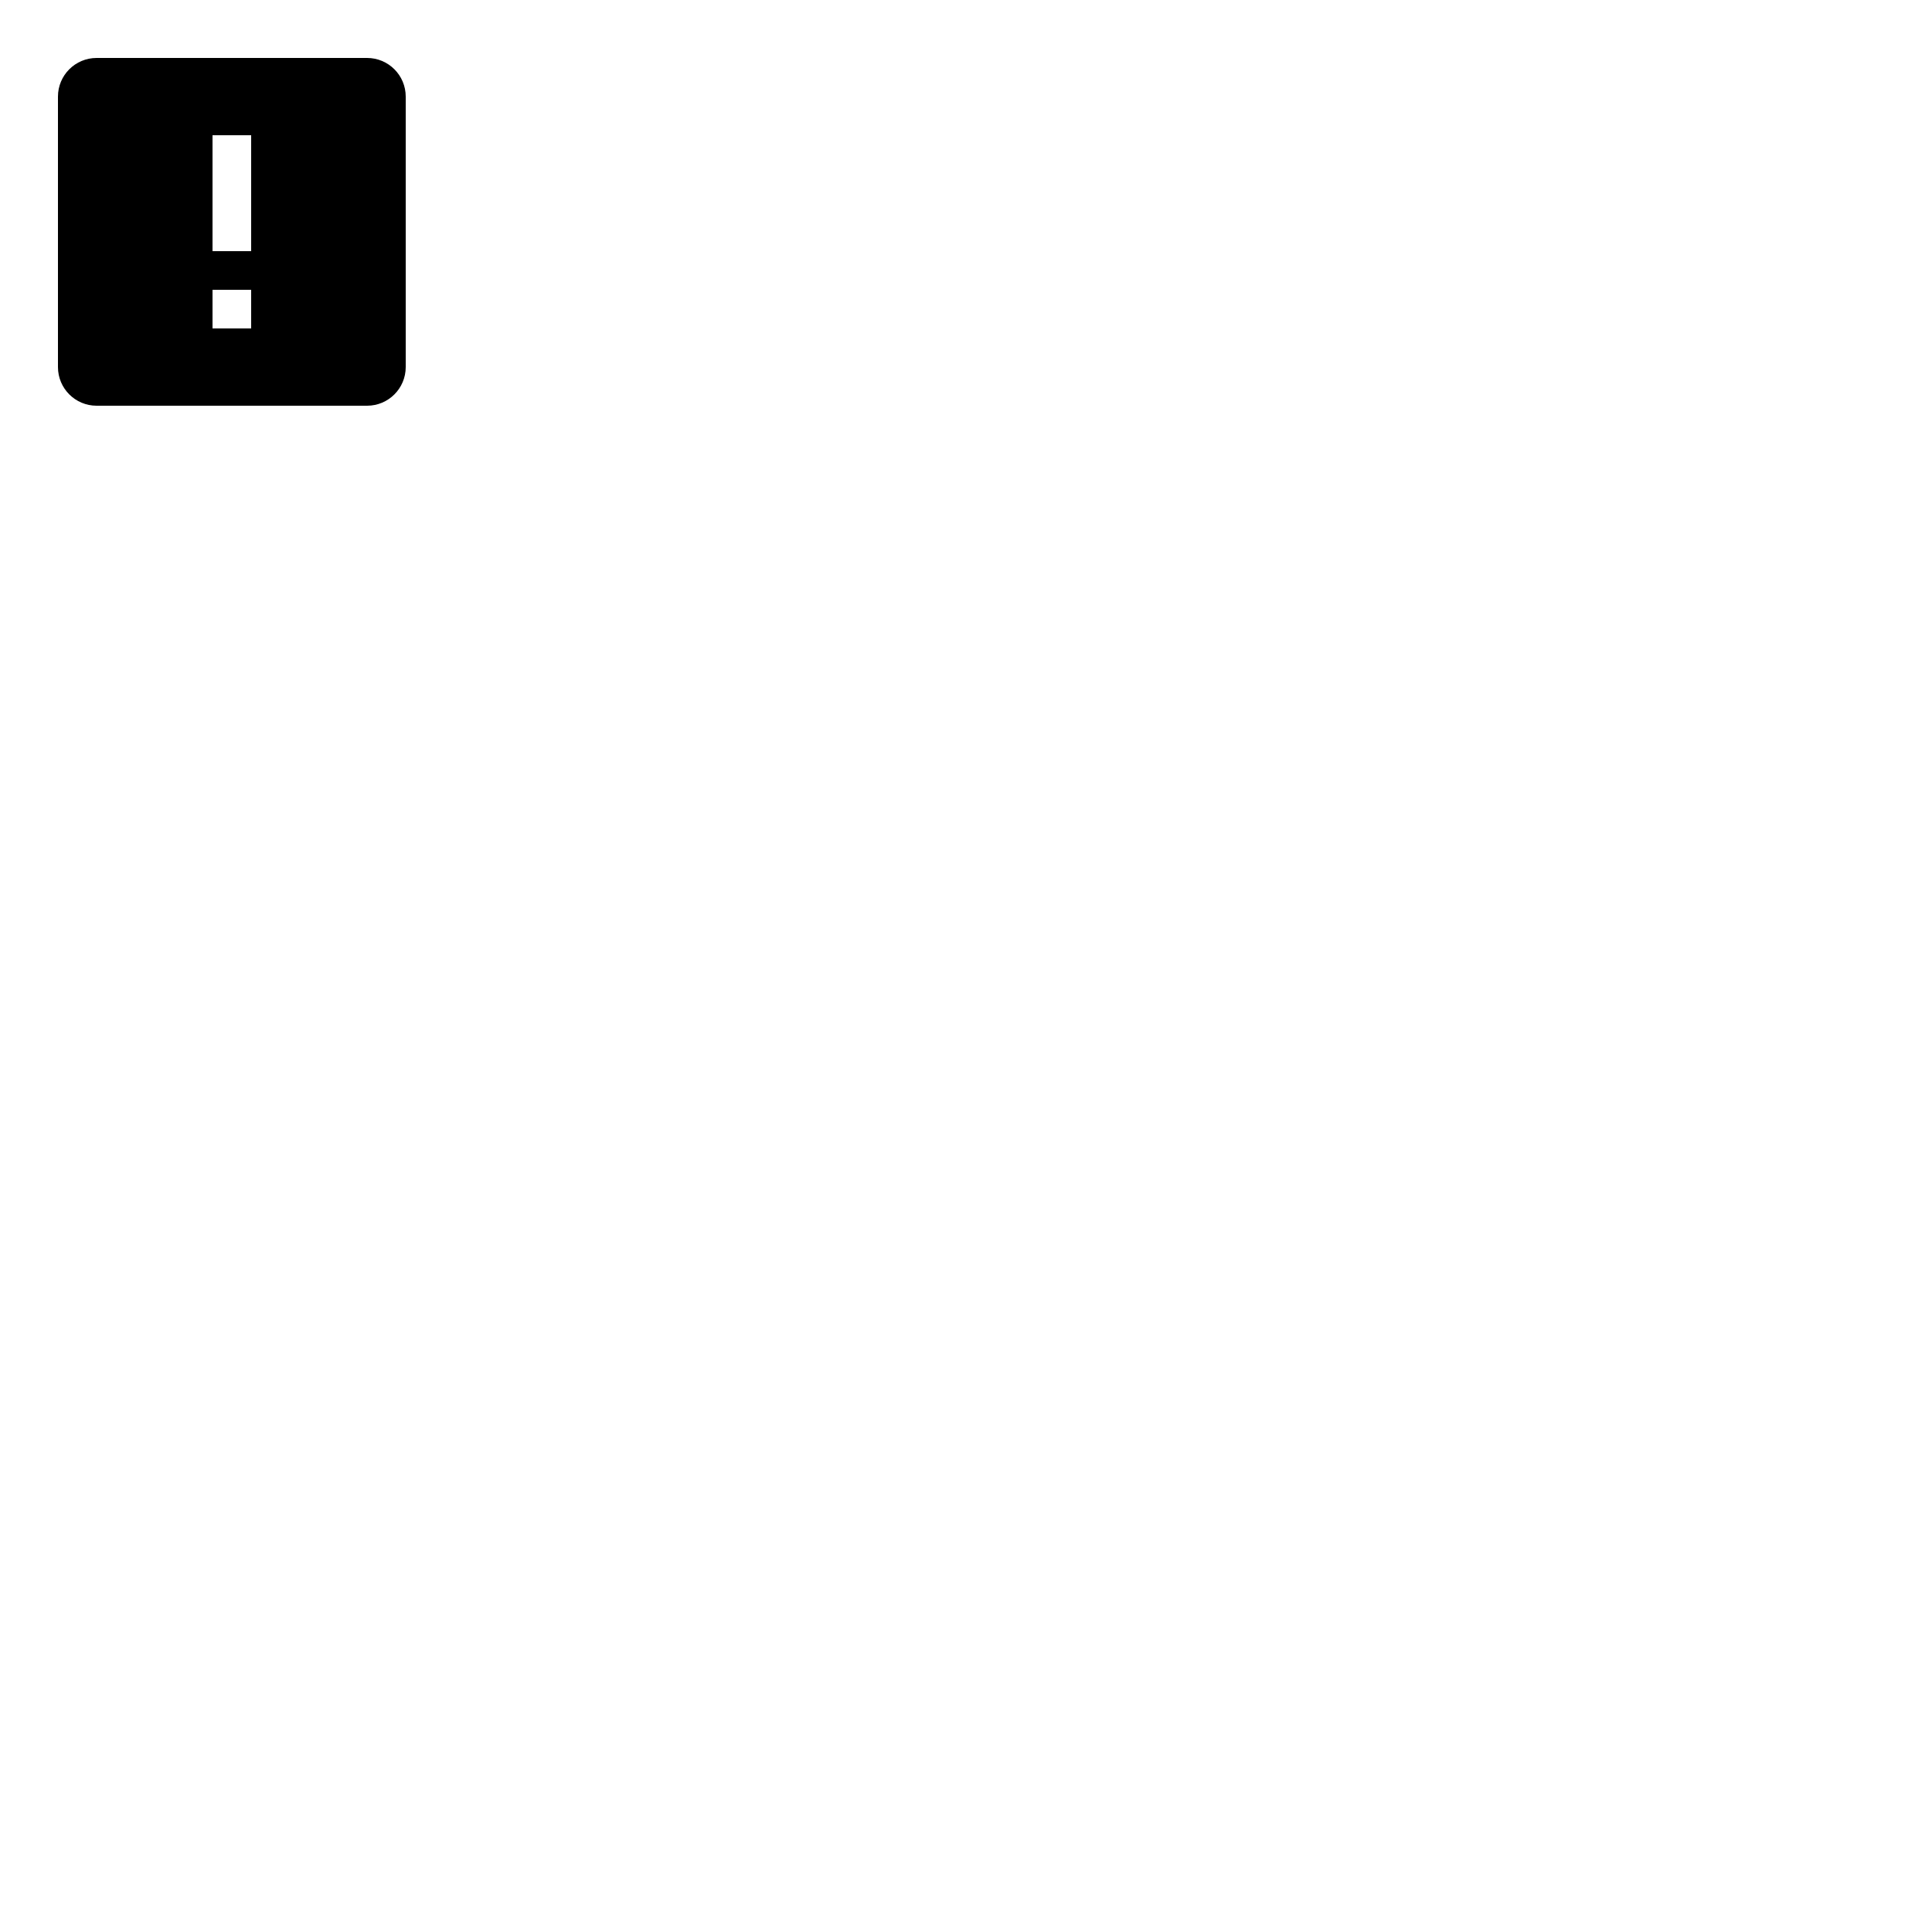
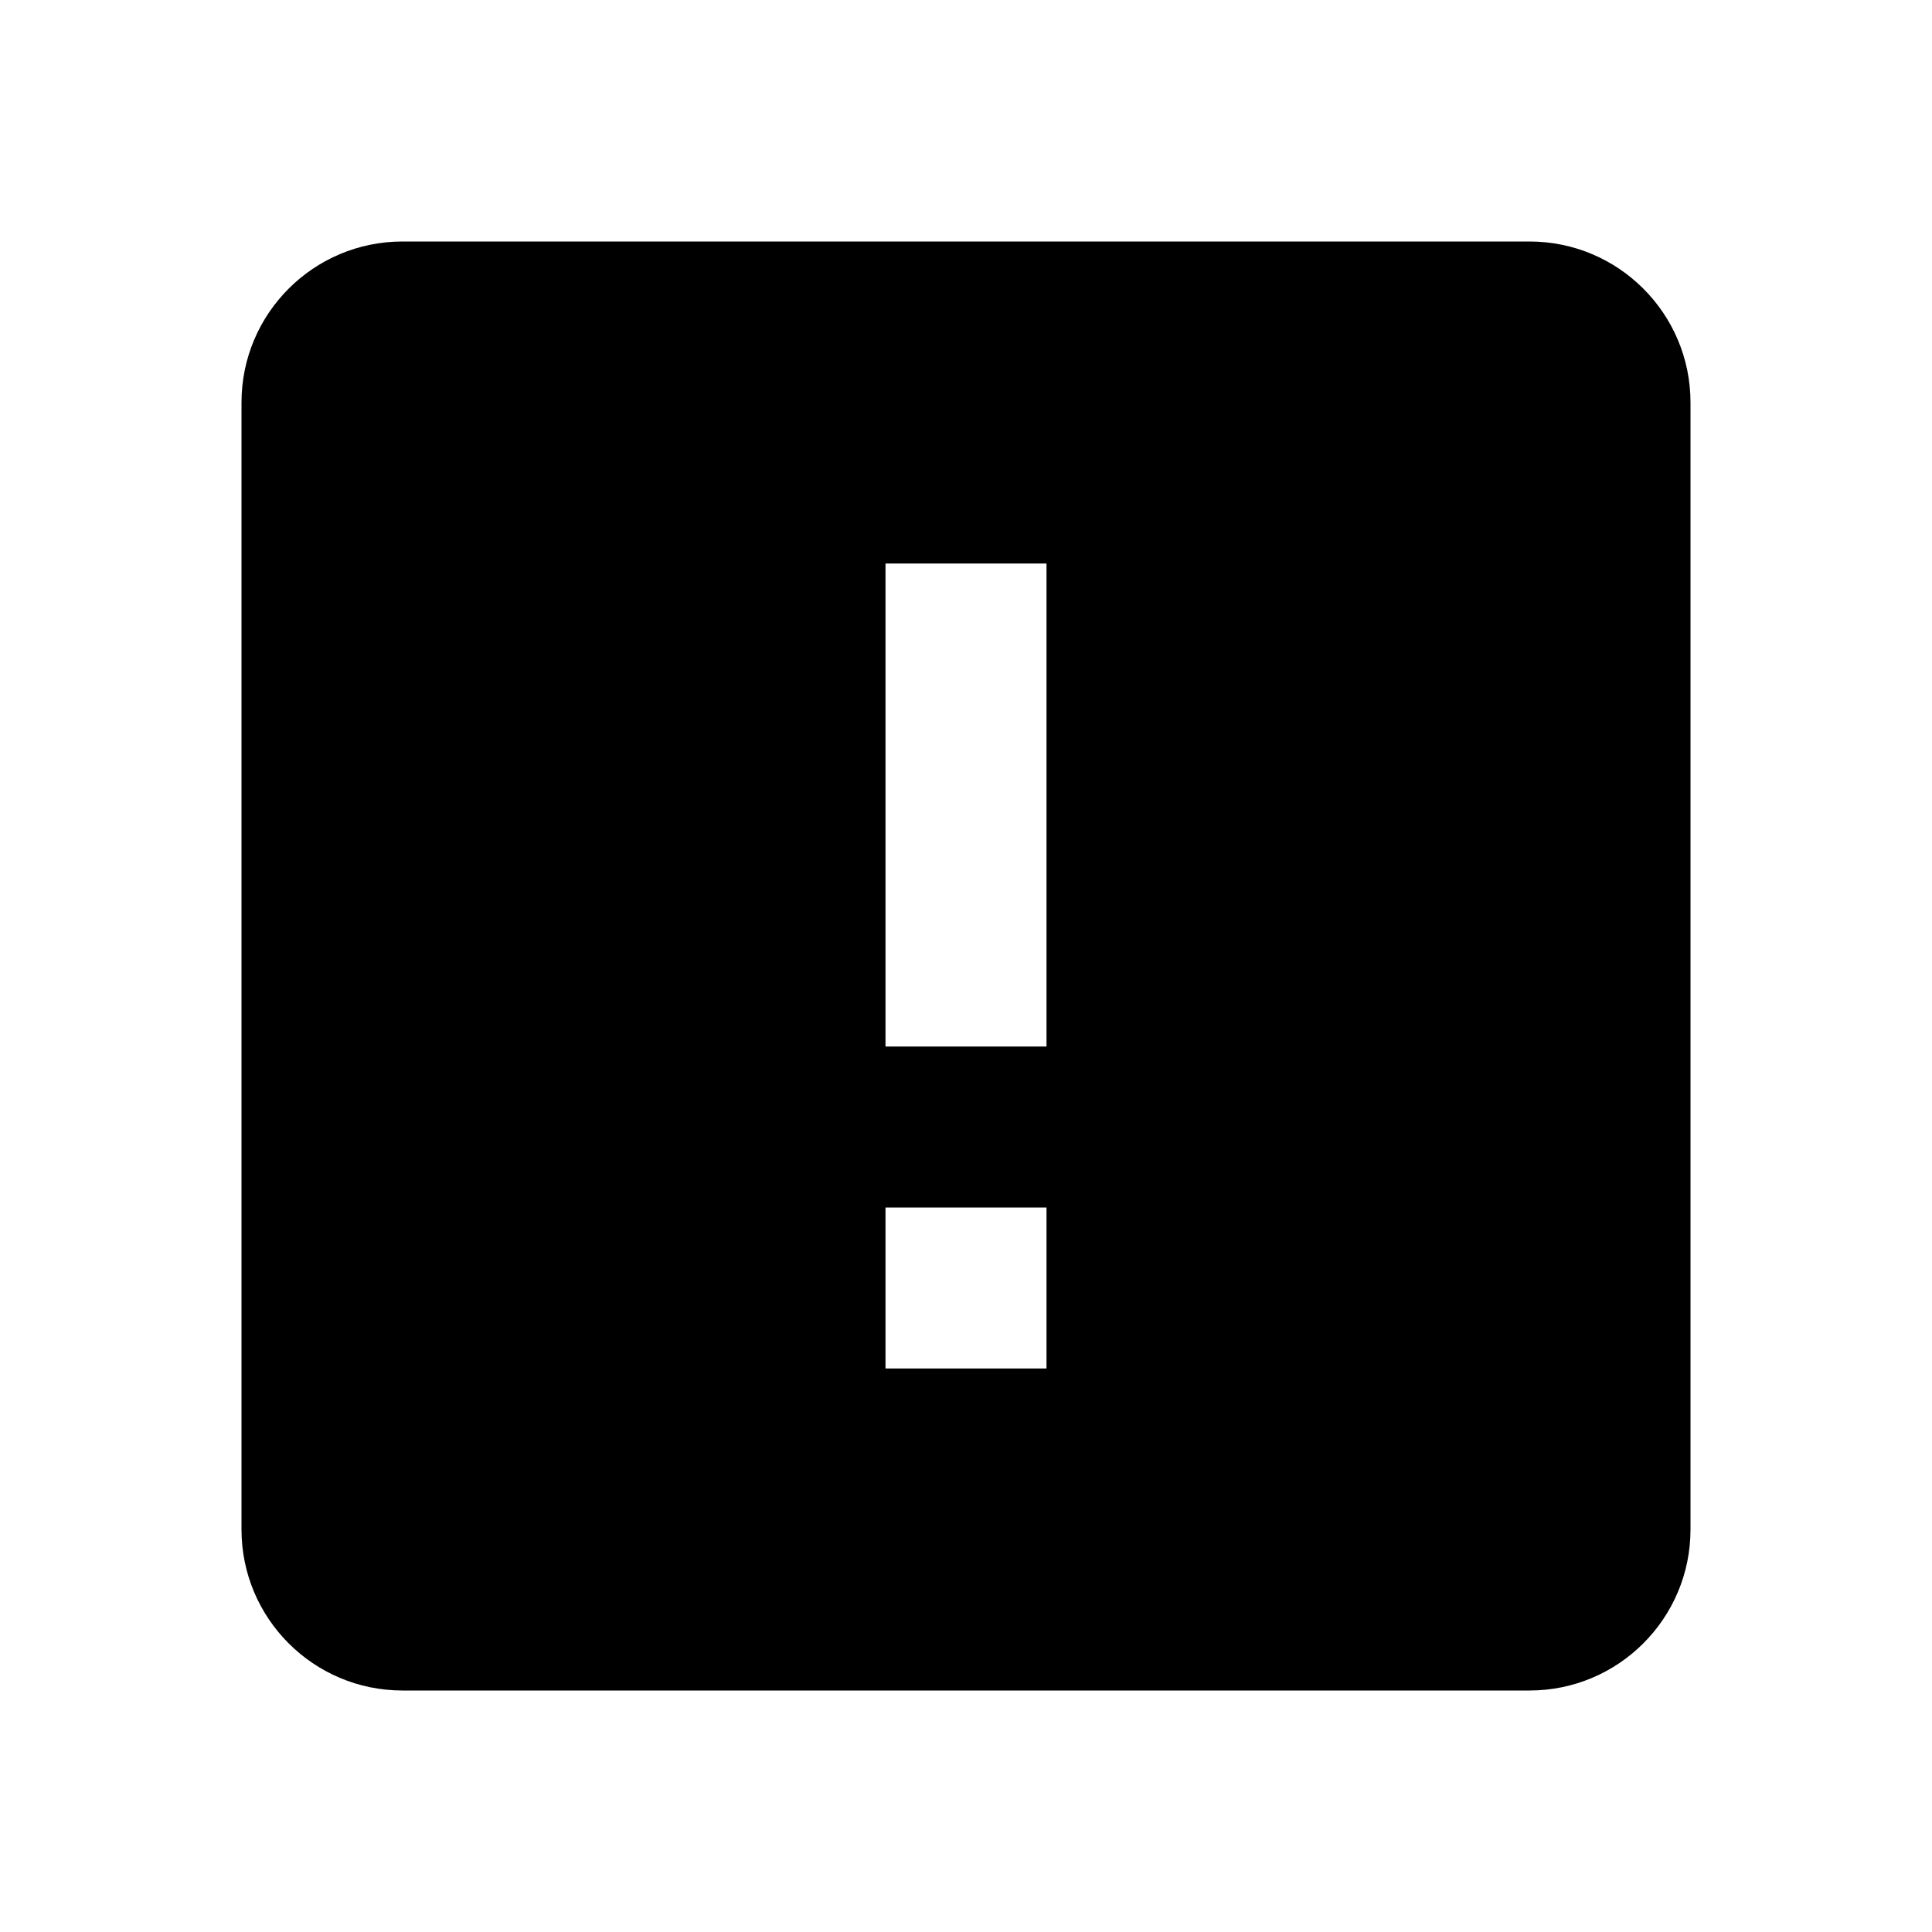
- <svg xmlns="http://www.w3.org/2000/svg" width="24" height="24" viewBox="0 0 100 100">
+ <svg xmlns="http://www.w3.org/2000/svg" width="24" height="24" viewBox="0 0 24 24">
  <rect width="24" height="24" fill="none" stroke="#000" stroke-width="0" />
  <path d="M19,3H5A2,2,0,0,0,3,5V19a2,2,0,0,0,2,2H19a2,2,0,0,0,2-2V5A2,2,0,0,0,19,3ZM13,13H11V7h2Zm0,4H11V15h2Z" />
</svg>
